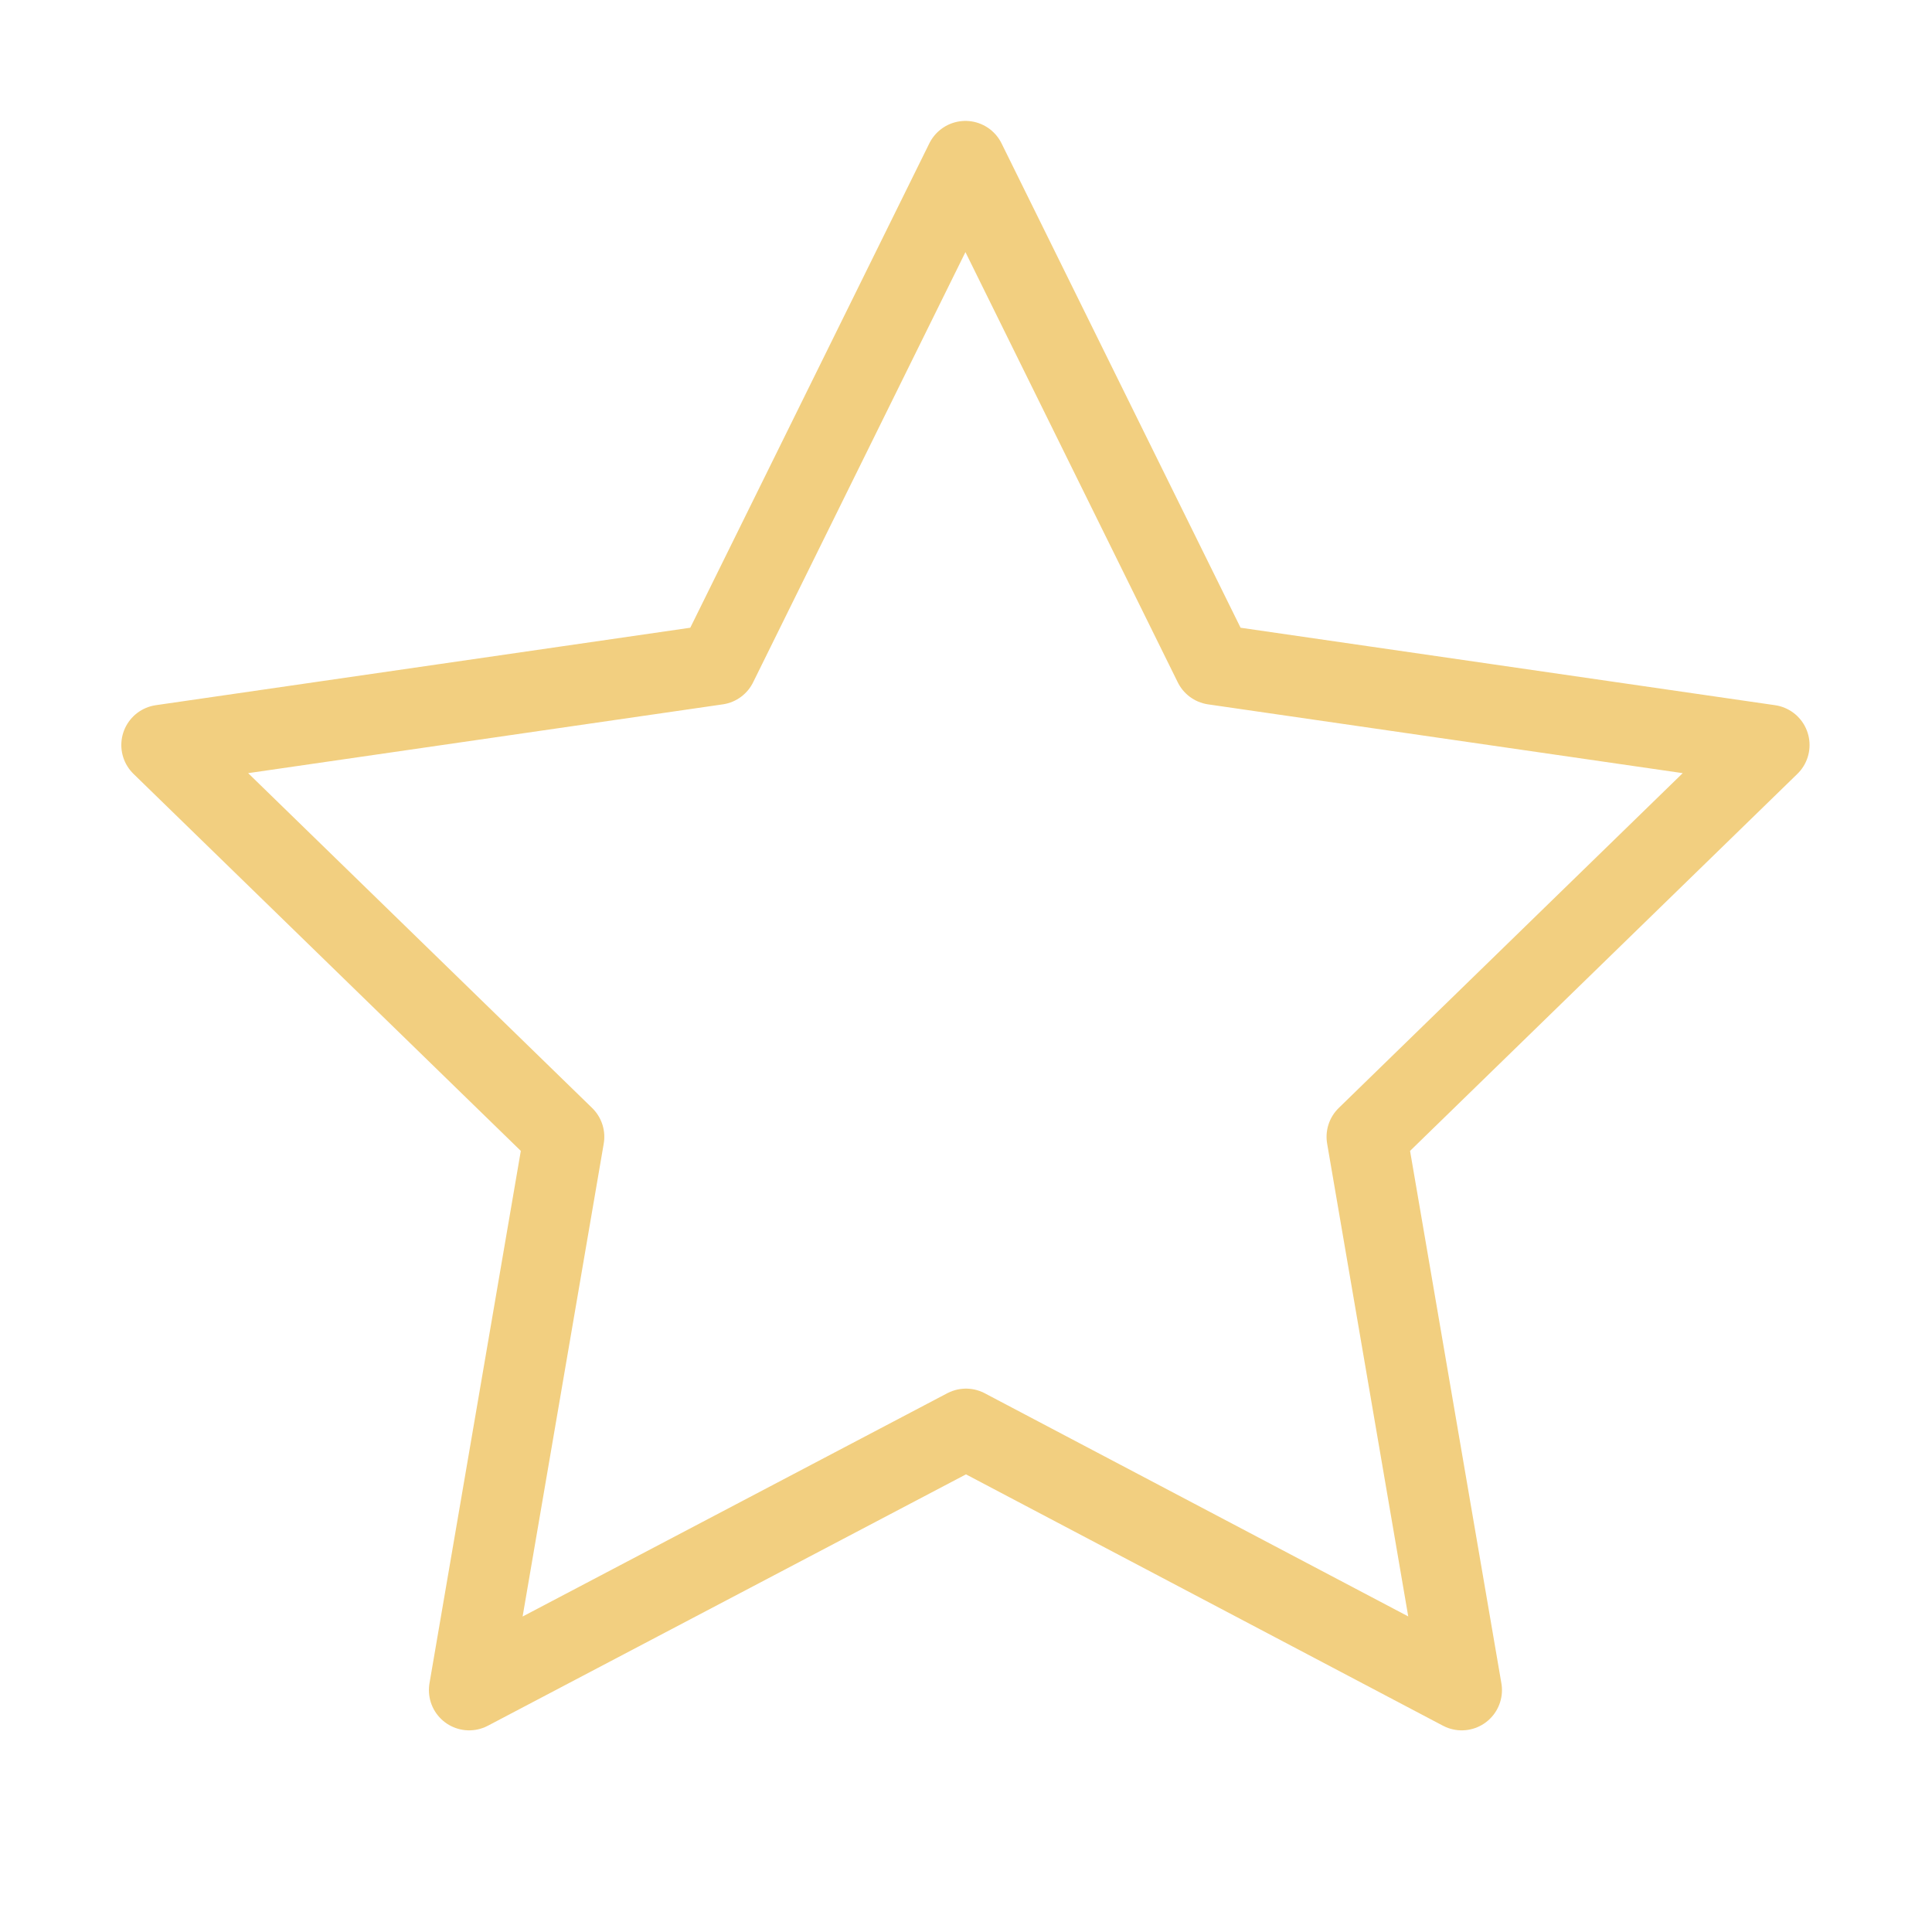
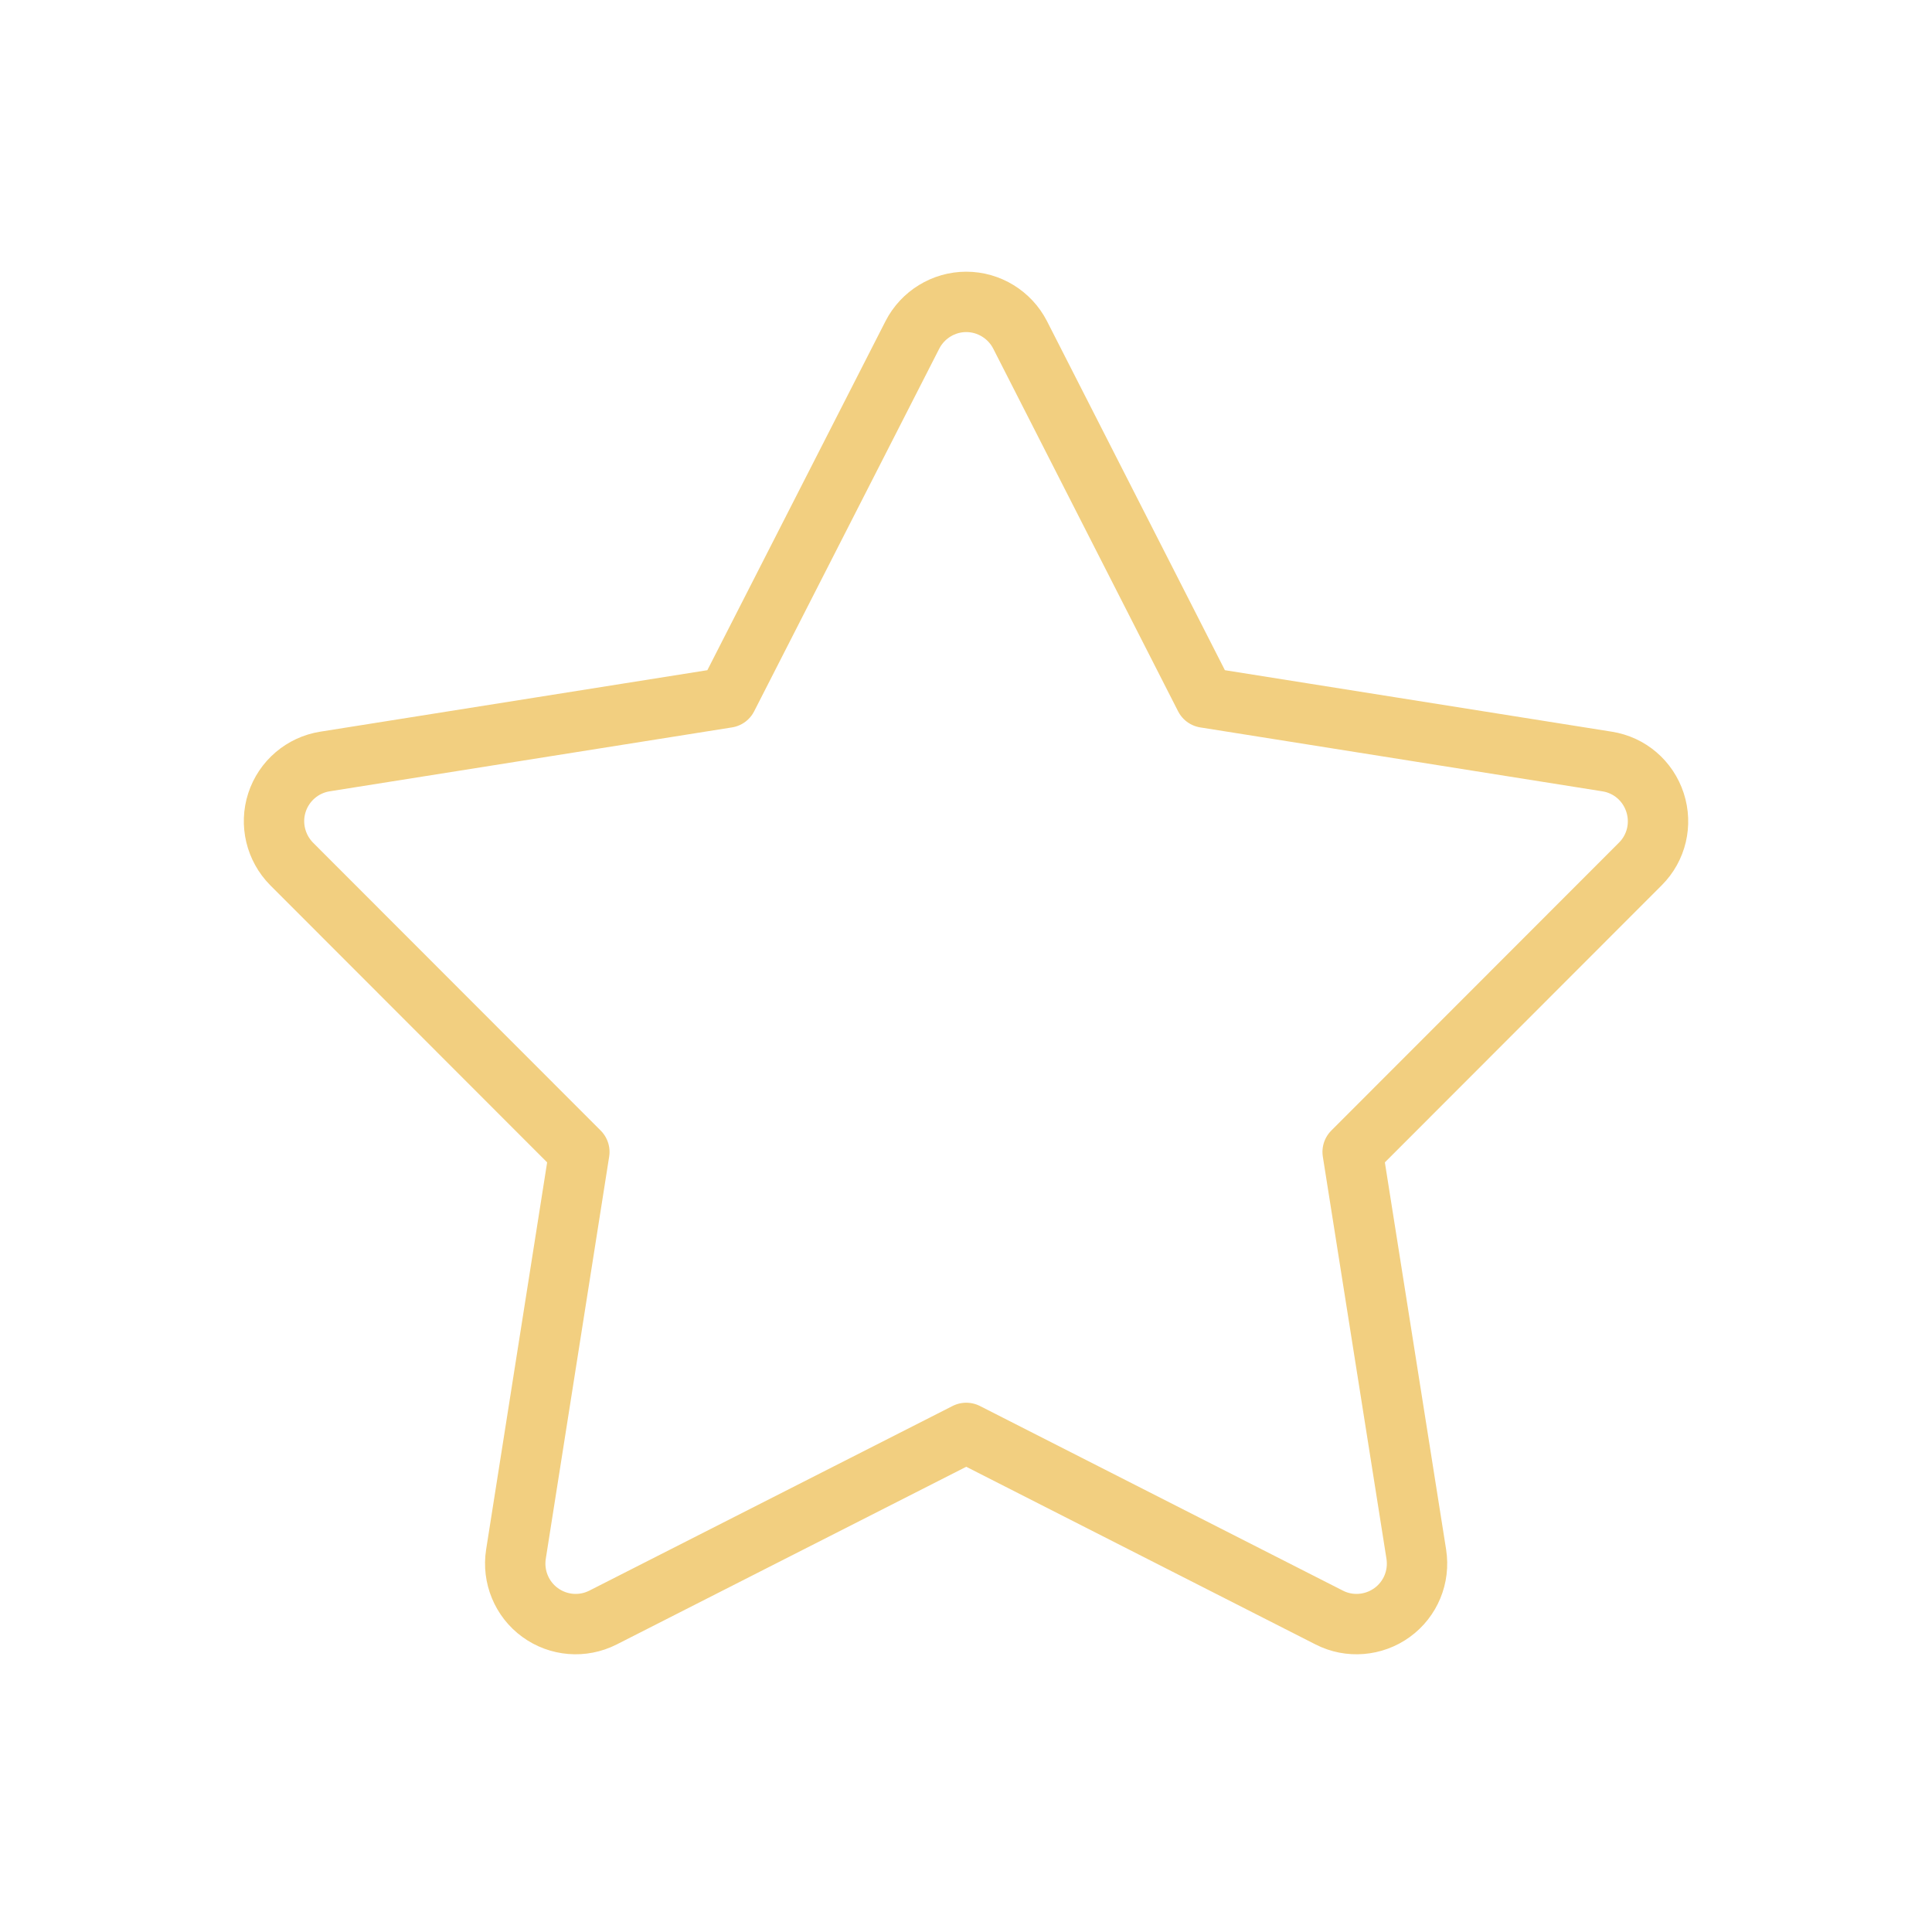
<svg xmlns="http://www.w3.org/2000/svg" viewBox="0 0 64 64">
-   <g transform="scale(2.666667)" fill="none" stroke="#f2cf80" stroke-width="1" stroke-linecap="round" stroke-linejoin="round">
-     <path d="M12 17.75l-6.172 3.245l1.179 -6.873l-5 -4.867l6.9 -1l3.086 -6.253l3.086 6.253l6.9 1l-5 4.867l1.179 6.873l-6.158 -3.245" />
+   <g class="icon-optical-center" transform="translate(0.00 2.00)">
+     <g transform="translate(8.000 10.667) scale(0.083333)" fill="none" stroke="#f2cf80" stroke-width="24.000" stroke-linecap="round" stroke-linejoin="round">
+       <path d="M309.5-18.9c-4.1-8-12.4-13.1-21.4-13.1s-17.3 5.1-21.4 13.1L193.1 125.3 33.2 150.7c-8.9 1.4-16.3 7.7-19.1 16.3s-.5 18 5.8 24.4l114.4 114.5-25.2 159.9c-1.4 8.9 2.3 17.9 9.6 23.2s16.9 6.1 25 2L288.1 417.6 432.4 491c8 4.1 17.7 3.3 25-2s11-14.2 9.6-23.2L441.7 305.9 556.1 191.4c6.4-6.4 8.6-15.8 5.8-24.4s-10.1-14.9-19.1-16.3L383 125.3 309.5-18.9z" />
+     </g>
  </g>
</svg>
